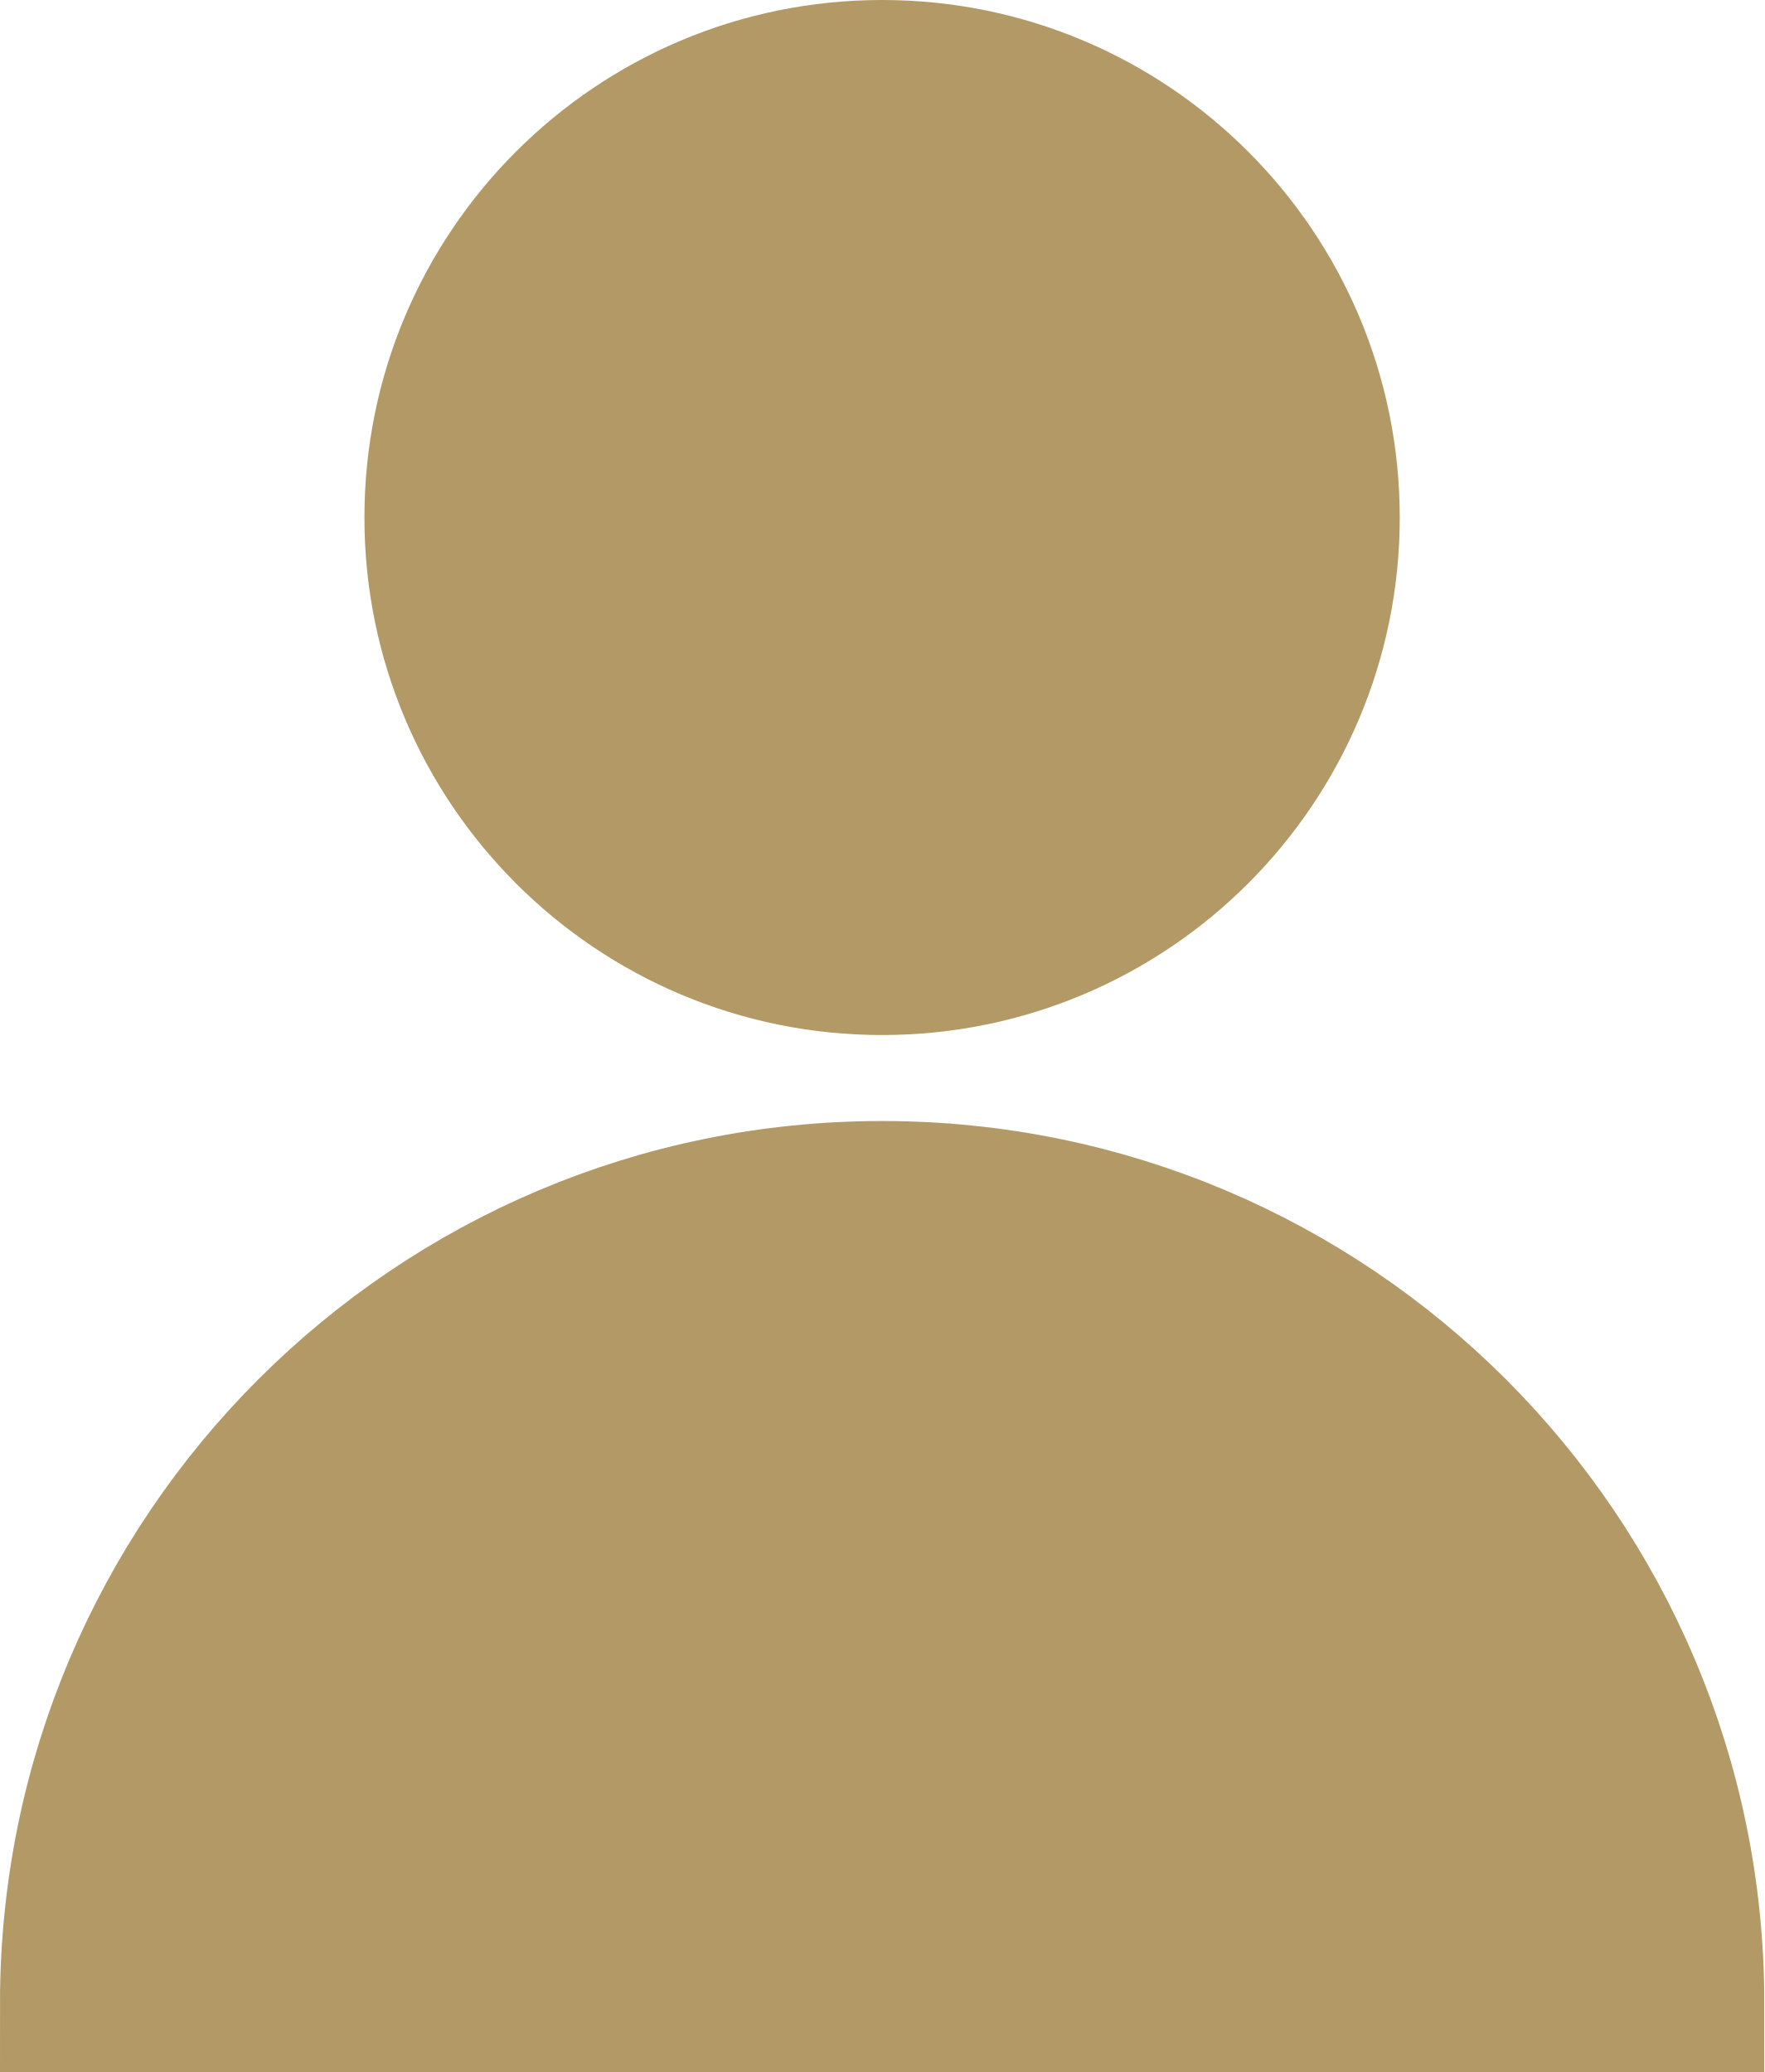
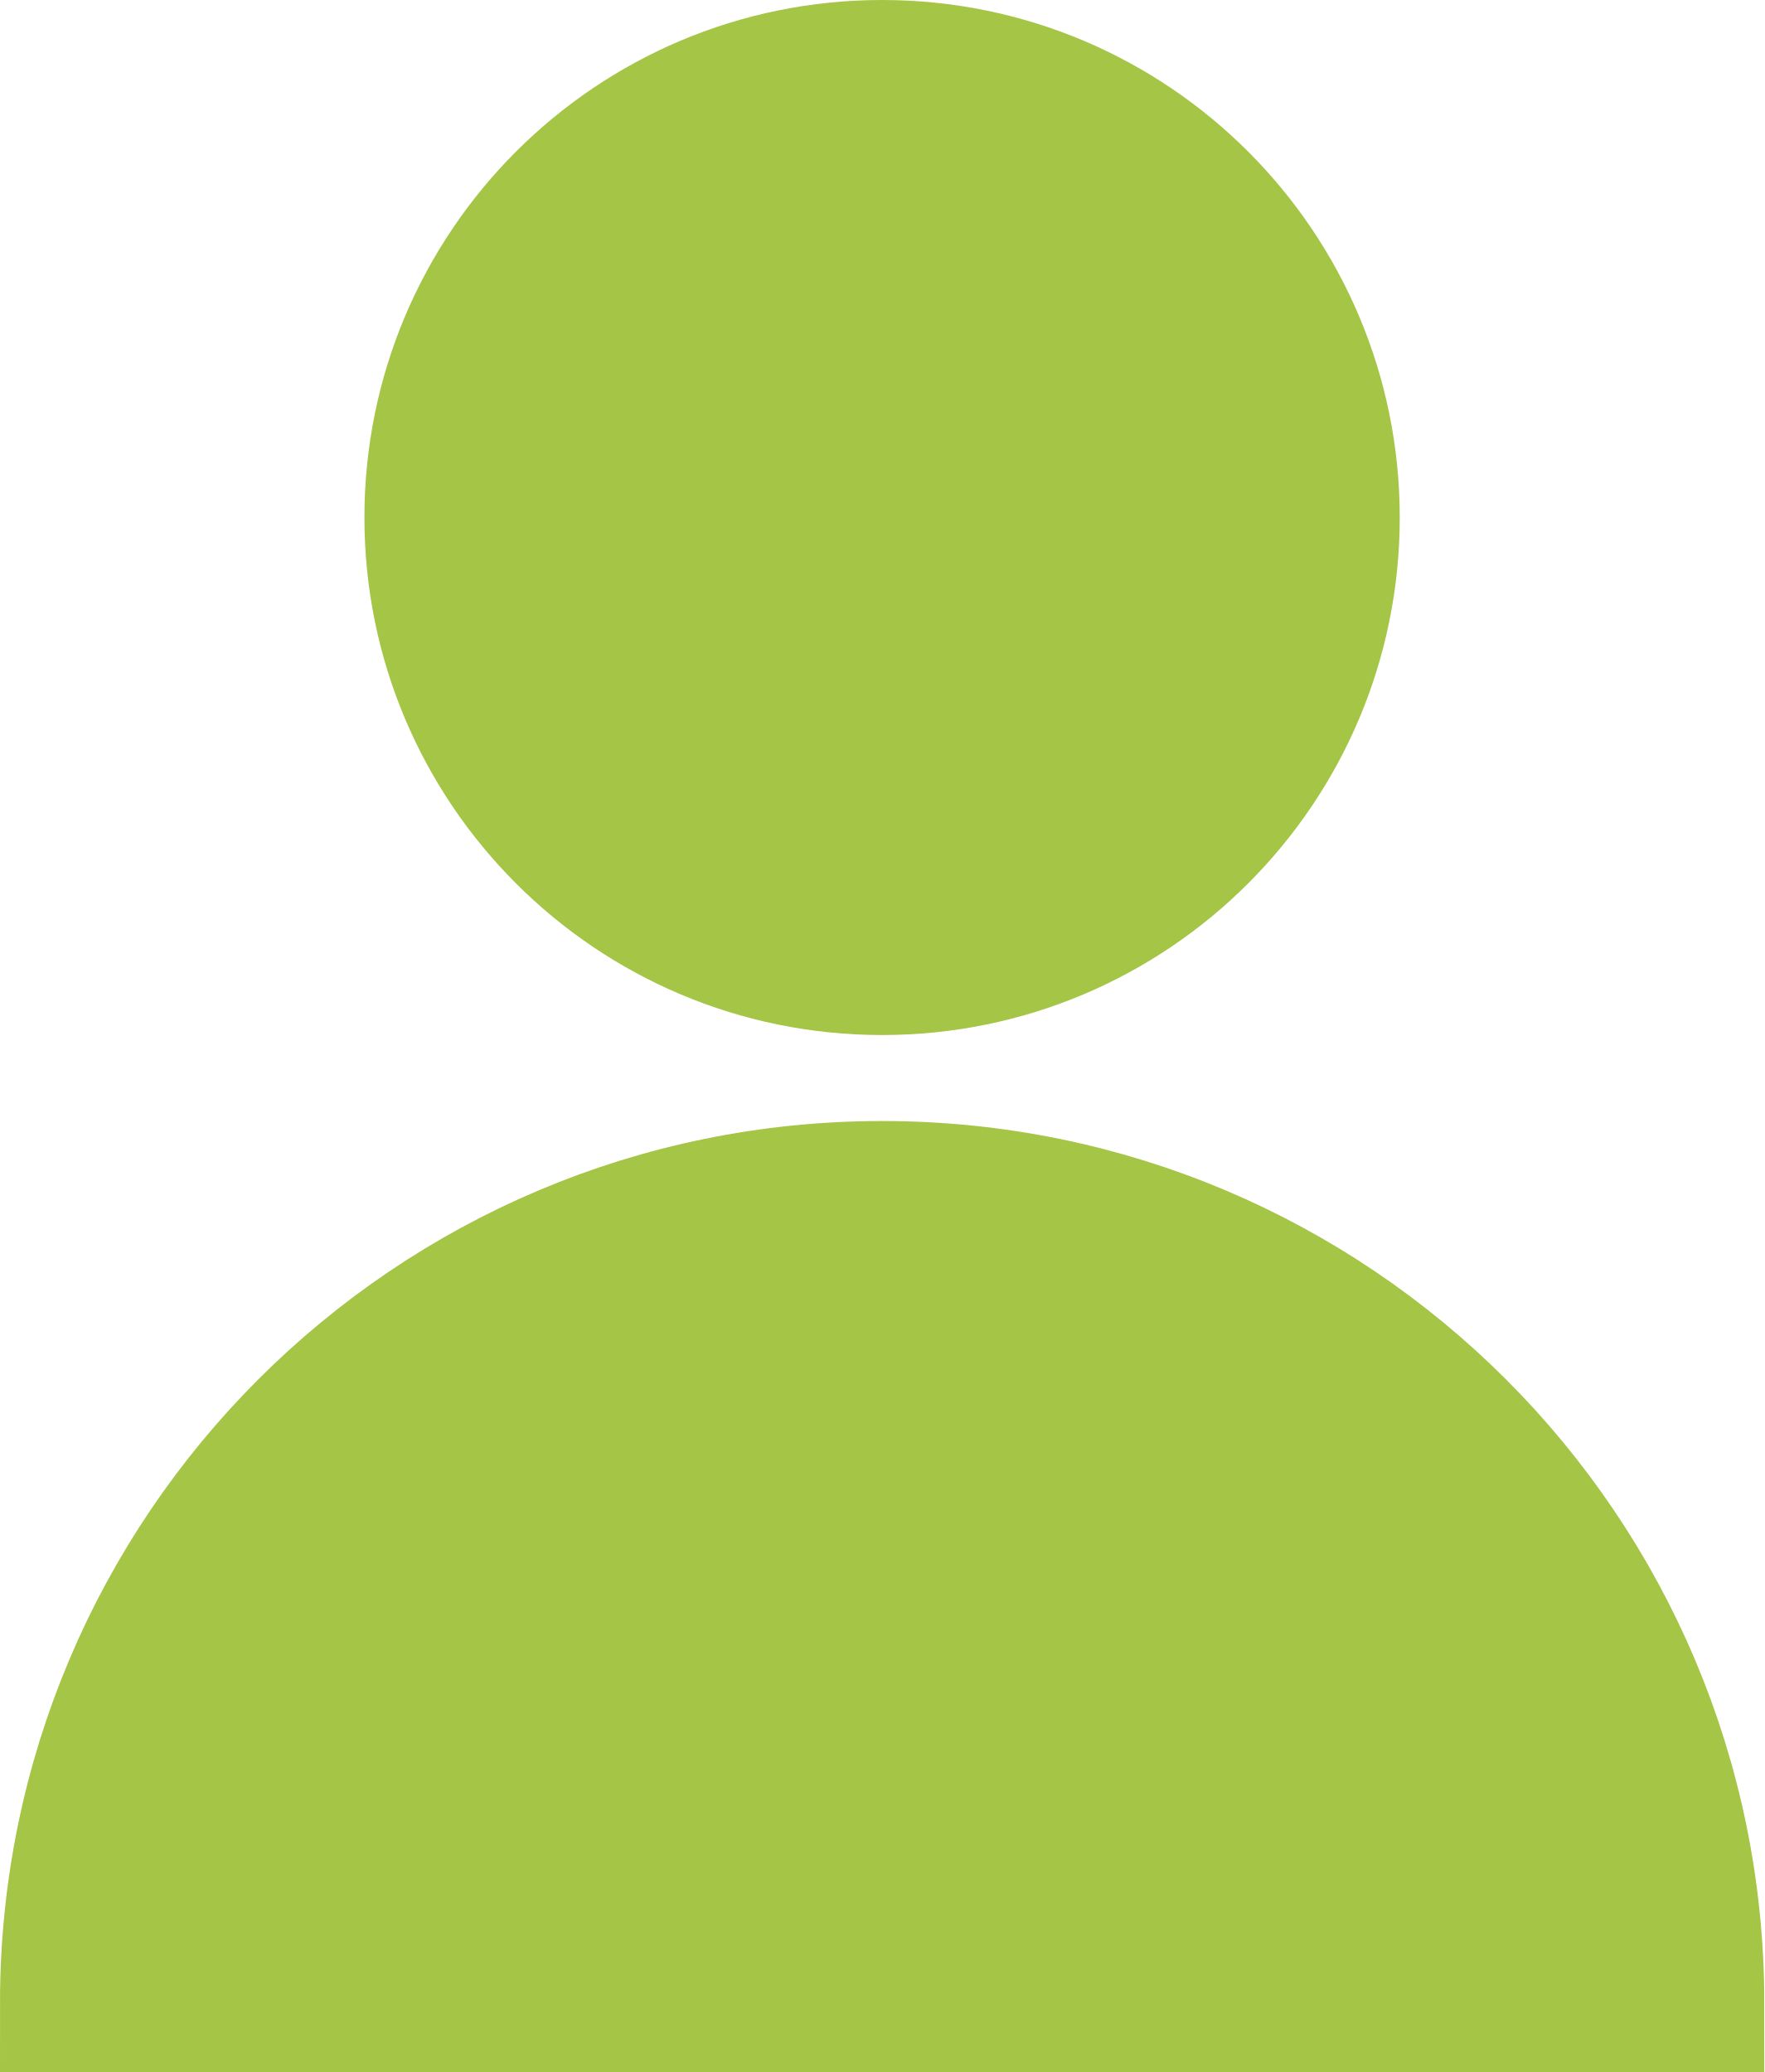
<svg xmlns="http://www.w3.org/2000/svg" width="12.757" height="14.986" viewBox="0 0 12.757 14.986">
  <g transform="translate(0.466 0.5)">
-     <circle cx="3.243" cy="3.243" r="3.243" transform="translate(2.669 0)" fill="#b29965" stroke="#b29965" stroke-width="1" />
-     <path d="M5.878,0A5.878,5.878,0,0,0,0,5.878H11.757A5.878,5.878,0,0,0,5.878,0Z" transform="translate(0.034 8.108)" fill="#b29965" stroke="#b29965" stroke-width="1" />
+     <circle cx="3.243" cy="3.243" r="3.243" transform="translate(2.669 0)" fill="#A4C546" stroke="#A4C546" stroke-width="1" />
+     <path d="M5.878,0A5.878,5.878,0,0,0,0,5.878H11.757A5.878,5.878,0,0,0,5.878,0Z" transform="translate(0.034 8.108)" fill="#A4C546" stroke="#A4C546" stroke-width="1" />
  </g>
</svg>
